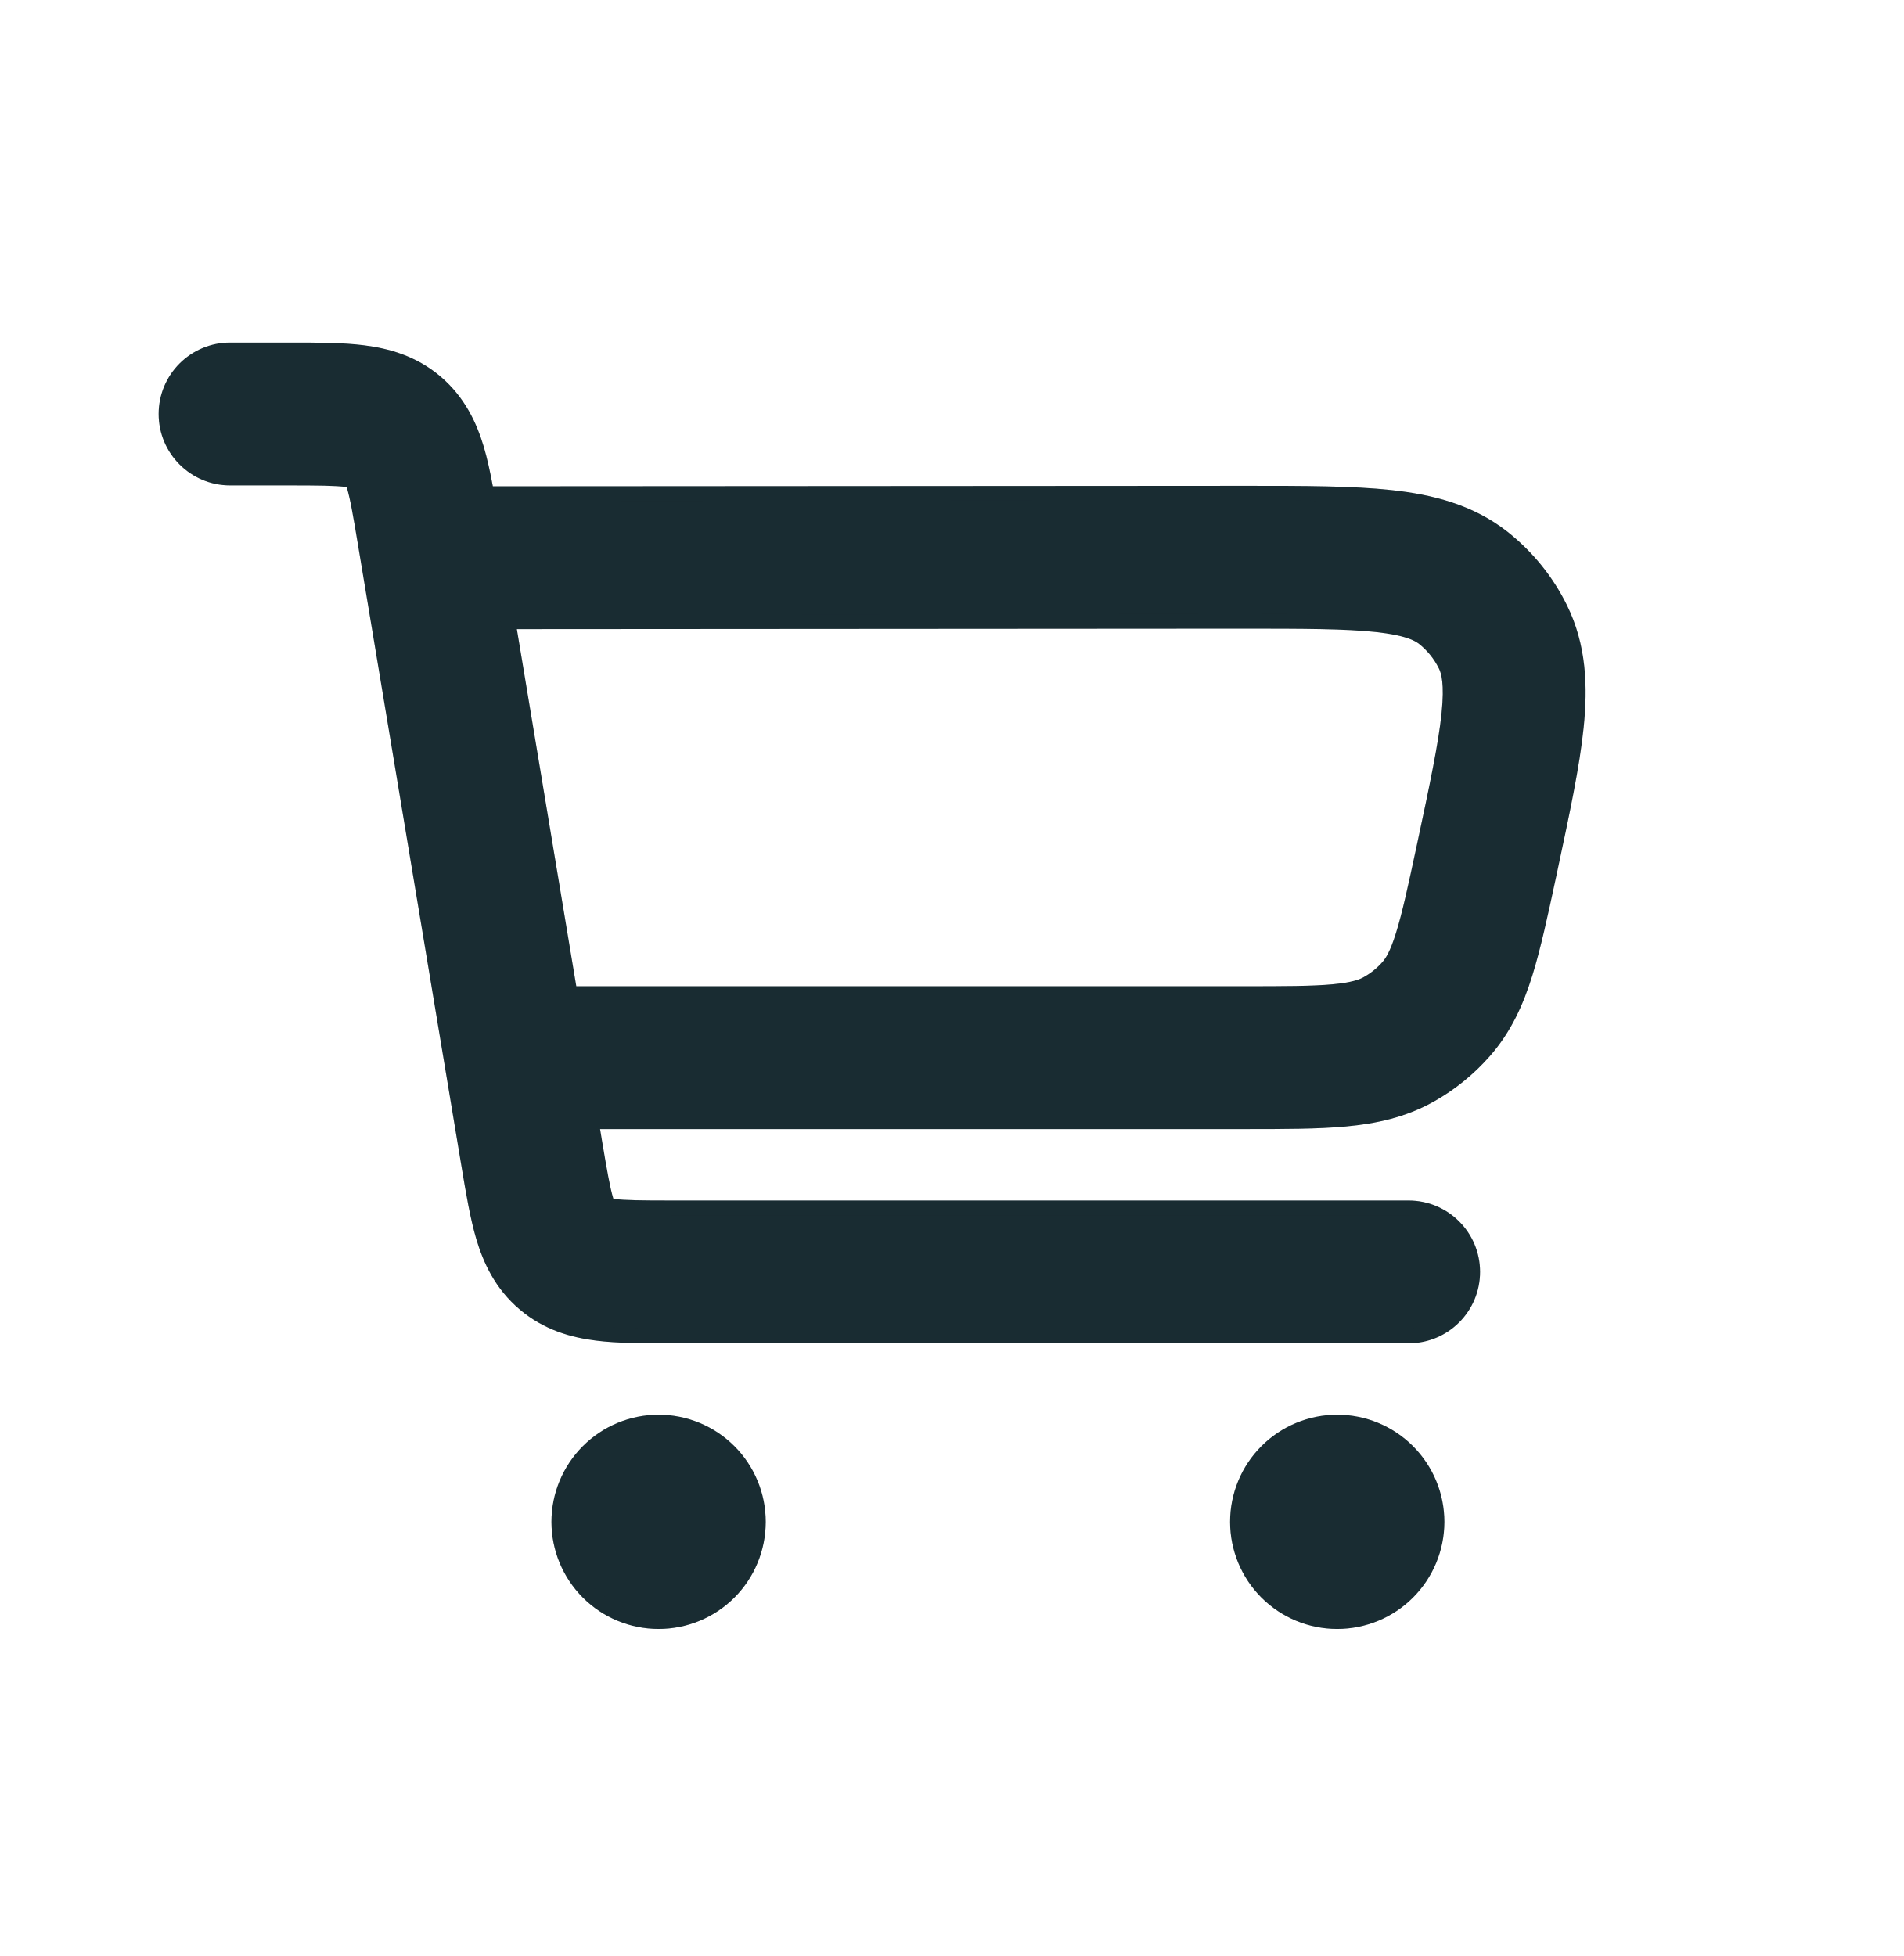
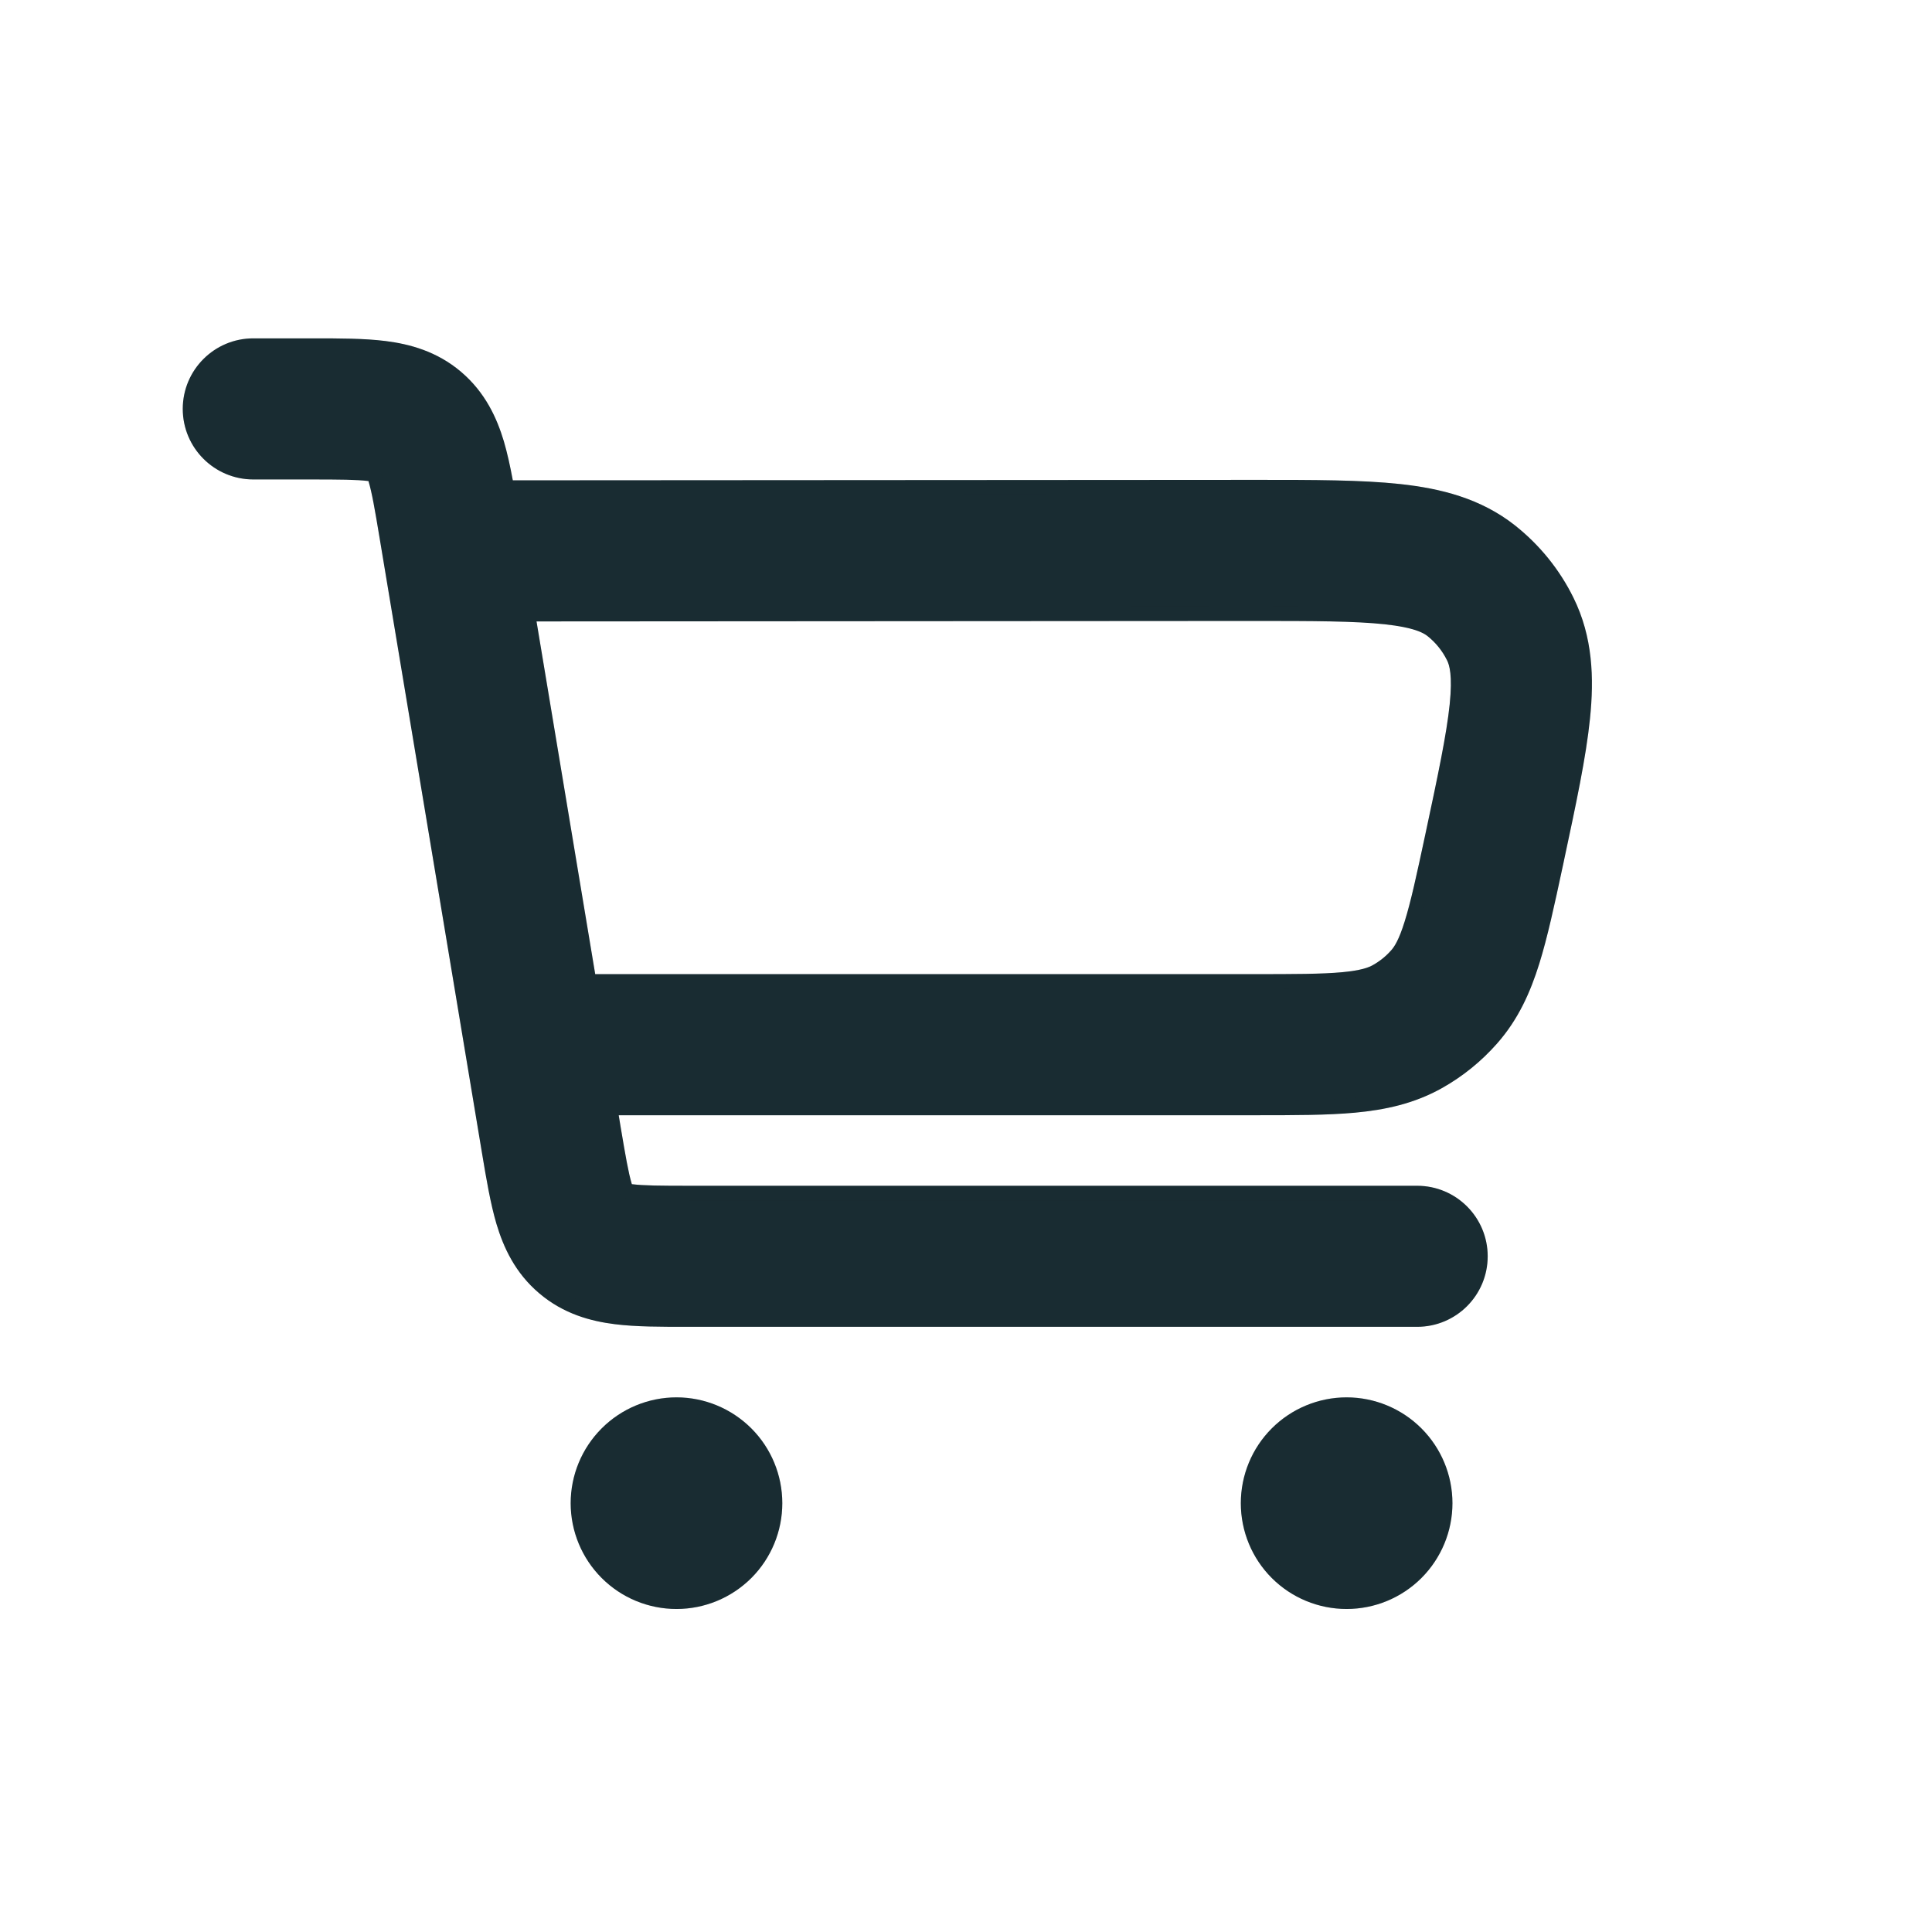
- <svg xmlns="http://www.w3.org/2000/svg" viewBox="0 0 36 37" fill="#192C32">
+ <svg xmlns="http://www.w3.org/2000/svg" width="36px" height="36px" viewBox="0 0 36 37" fill="#192C32">
  <mask id="path-1-inside-1_1977_7568">
    <path fill-rule="evenodd" clip-rule="evenodd" d="M8.329 7.12C7.865 6.727 7.345 6.589 6.883 6.531C6.478 6.48 5.994 6.48 5.504 6.48L5.438 6.48H4.351C3.605 6.48 3 7.085 3 7.831C3 8.577 3.605 9.182 4.351 9.182H5.438C6.02 9.182 6.331 9.185 6.549 9.212L6.557 9.213L6.559 9.222C6.622 9.432 6.676 9.738 6.771 10.311L8.721 22.024L8.733 22.096L8.733 22.096C8.813 22.577 8.893 23.051 9.008 23.44C9.141 23.885 9.363 24.377 9.829 24.77C10.293 25.164 10.813 25.302 11.275 25.36C11.68 25.411 12.164 25.41 12.654 25.41H12.654L12.72 25.41H26.64C27.387 25.41 27.991 24.806 27.991 24.059C27.991 23.314 27.387 22.709 26.64 22.709H12.72C12.138 22.709 11.827 22.706 11.609 22.679L11.601 22.678L11.598 22.669C11.535 22.459 11.482 22.152 11.385 21.577L11.349 21.358L23.546 21.358H23.546C24.28 21.358 24.92 21.358 25.451 21.309C26.019 21.256 26.577 21.14 27.114 20.839C27.512 20.616 27.869 20.327 28.171 19.984C28.579 19.522 28.809 19 28.979 18.456C29.137 17.949 29.271 17.326 29.424 16.612L29.438 16.548L29.456 16.462L29.456 16.461C29.682 15.403 29.875 14.503 29.95 13.764C30.03 12.988 30.005 12.198 29.633 11.446C29.368 10.908 28.986 10.436 28.515 10.063L28.514 10.062C27.856 9.543 27.089 9.354 26.314 9.27C25.576 9.19 24.655 9.19 23.573 9.19L9.321 9.199C9.271 8.931 9.216 8.677 9.149 8.45C9.016 8.006 8.794 7.516 8.331 7.122L8.329 7.12ZM10.899 18.656L9.775 11.901L23.486 11.892C24.669 11.892 25.445 11.894 26.022 11.956C26.581 12.017 26.759 12.119 26.839 12.182C26.995 12.306 27.122 12.463 27.211 12.643L27.212 12.644C27.257 12.735 27.32 12.929 27.263 13.489C27.203 14.066 27.043 14.826 26.796 15.982C26.627 16.772 26.518 17.274 26.4 17.65C26.29 18.004 26.204 18.13 26.144 18.198C26.044 18.312 25.924 18.409 25.791 18.483C25.712 18.528 25.571 18.584 25.203 18.619C24.811 18.655 24.297 18.656 23.489 18.656H10.899ZM26.722 30.221C27.102 29.841 27.316 29.325 27.316 28.788C27.316 28.25 27.102 27.735 26.722 27.355C26.342 26.975 25.826 26.761 25.289 26.761C24.752 26.761 24.236 26.975 23.856 27.355C23.476 27.735 23.263 28.25 23.263 28.788C23.263 29.325 23.476 29.841 23.856 30.221C24.236 30.601 24.752 30.814 25.289 30.814C25.826 30.814 26.342 30.601 26.722 30.221ZM13.889 30.221C14.269 29.841 14.482 29.325 14.482 28.788C14.482 28.25 14.269 27.735 13.889 27.355C13.508 26.975 12.993 26.761 12.456 26.761C11.918 26.761 11.403 26.975 11.023 27.355C10.643 27.735 10.429 28.25 10.429 28.788C10.429 29.325 10.643 29.841 11.023 30.221C11.403 30.601 11.918 30.814 12.456 30.814C12.993 30.814 13.508 30.601 13.889 30.221Z" />
  </mask>
  <path fill-rule="evenodd" clip-rule="evenodd" d="M8.329 7.12C7.865 6.727 7.345 6.589 6.883 6.531C6.478 6.48 5.994 6.48 5.504 6.48L5.438 6.48H4.351C3.605 6.48 3 7.085 3 7.831C3 8.577 3.605 9.182 4.351 9.182H5.438C6.02 9.182 6.331 9.185 6.549 9.212L6.557 9.213L6.559 9.222C6.622 9.432 6.676 9.738 6.771 10.311L8.721 22.024L8.733 22.096L8.733 22.096C8.813 22.577 8.893 23.051 9.008 23.44C9.141 23.885 9.363 24.377 9.829 24.77C10.293 25.164 10.813 25.302 11.275 25.36C11.68 25.411 12.164 25.41 12.654 25.41H12.654L12.72 25.41H26.64C27.387 25.41 27.991 24.806 27.991 24.059C27.991 23.314 27.387 22.709 26.64 22.709H12.72C12.138 22.709 11.827 22.706 11.609 22.679L11.601 22.678L11.598 22.669C11.535 22.459 11.482 22.152 11.385 21.577L11.349 21.358L23.546 21.358H23.546C24.28 21.358 24.92 21.358 25.451 21.309C26.019 21.256 26.577 21.14 27.114 20.839C27.512 20.616 27.869 20.327 28.171 19.984C28.579 19.522 28.809 19 28.979 18.456C29.137 17.949 29.271 17.326 29.424 16.612L29.438 16.548L29.456 16.462L29.456 16.461C29.682 15.403 29.875 14.503 29.95 13.764C30.03 12.988 30.005 12.198 29.633 11.446C29.368 10.908 28.986 10.436 28.515 10.063L28.514 10.062C27.856 9.543 27.089 9.354 26.314 9.27C25.576 9.19 24.655 9.19 23.573 9.19L9.321 9.199C9.271 8.931 9.216 8.677 9.149 8.45C9.016 8.006 8.794 7.516 8.331 7.122L8.329 7.12ZM10.899 18.656L9.775 11.901L23.486 11.892C24.669 11.892 25.445 11.894 26.022 11.956C26.581 12.017 26.759 12.119 26.839 12.182C26.995 12.306 27.122 12.463 27.211 12.643L27.212 12.644C27.257 12.735 27.32 12.929 27.263 13.489C27.203 14.066 27.043 14.826 26.796 15.982C26.627 16.772 26.518 17.274 26.4 17.65C26.29 18.004 26.204 18.13 26.144 18.198C26.044 18.312 25.924 18.409 25.791 18.483C25.712 18.528 25.571 18.584 25.203 18.619C24.811 18.655 24.297 18.656 23.489 18.656H10.899ZM26.722 30.221C27.102 29.841 27.316 29.325 27.316 28.788C27.316 28.25 27.102 27.735 26.722 27.355C26.342 26.975 25.826 26.761 25.289 26.761C24.752 26.761 24.236 26.975 23.856 27.355C23.476 27.735 23.263 28.25 23.263 28.788C23.263 29.325 23.476 29.841 23.856 30.221C24.236 30.601 24.752 30.814 25.289 30.814C25.826 30.814 26.342 30.601 26.722 30.221ZM13.889 30.221C14.269 29.841 14.482 29.325 14.482 28.788C14.482 28.25 14.269 27.735 13.889 27.355C13.508 26.975 12.993 26.761 12.456 26.761C11.918 26.761 11.403 26.975 11.023 27.355C10.643 27.735 10.429 28.25 10.429 28.788C10.429 29.325 10.643 29.841 11.023 30.221C11.403 30.601 11.918 30.814 12.456 30.814C12.993 30.814 13.508 30.601 13.889 30.221Z" />
  <path d="M6.883 6.531L6.918 6.257L6.883 6.531ZM8.329 7.12L8.508 6.91L8.508 6.91L8.329 7.12ZM5.504 6.48L5.504 6.757L5.504 6.757L5.504 6.48ZM5.438 6.48V6.757H5.438L5.438 6.48ZM6.549 9.212L6.583 8.938L6.583 8.938L6.549 9.212ZM6.557 9.213L6.821 9.133L6.77 8.962L6.592 8.939L6.557 9.213ZM6.559 9.222L6.824 9.143L6.824 9.142L6.559 9.222ZM6.771 10.311L7.043 10.265L7.043 10.265L6.771 10.311ZM8.721 22.024L8.448 22.07L8.448 22.07L8.721 22.024ZM8.733 22.096L9.007 22.062L9.005 22.051L8.733 22.096ZM8.733 22.096L8.459 22.131L8.46 22.142L8.733 22.096ZM9.008 23.44L9.273 23.361H9.273L9.008 23.44ZM9.829 24.77L9.65 24.981L9.829 24.77ZM11.275 25.36L11.24 25.634H11.24L11.275 25.36ZM12.654 25.41V25.134H12.654L12.654 25.41ZM12.654 25.41V25.686H12.654L12.654 25.41ZM12.72 25.41V25.134H12.72L12.72 25.41ZM11.609 22.679L11.574 22.953L11.575 22.953L11.609 22.679ZM11.601 22.678L11.336 22.757L11.388 22.929L11.566 22.952L11.601 22.678ZM11.598 22.669L11.333 22.748L11.334 22.749L11.598 22.669ZM11.385 21.577L11.113 21.623L11.113 21.623L11.385 21.577ZM11.349 21.358V21.082H11.023L11.076 21.403L11.349 21.358ZM23.546 21.358V21.634V21.358ZM23.546 21.358L23.546 21.082H23.546V21.358ZM25.451 21.309L25.477 21.584L25.451 21.309ZM27.114 20.839L26.979 20.599L26.979 20.599L27.114 20.839ZM28.171 19.984L27.964 19.802L27.964 19.802L28.171 19.984ZM28.979 18.456L29.242 18.539L29.242 18.539L28.979 18.456ZM29.424 16.612L29.154 16.555L29.154 16.555L29.424 16.612ZM29.438 16.548L29.708 16.606L29.708 16.606L29.438 16.548ZM29.456 16.462L29.188 16.398L29.186 16.404L29.456 16.462ZM29.456 16.461L29.725 16.525L29.726 16.519L29.456 16.461ZM29.95 13.764L29.676 13.736V13.736L29.95 13.764ZM29.633 11.446L29.386 11.568L29.386 11.569L29.633 11.446ZM28.515 10.063L28.687 9.847L28.686 9.846L28.515 10.063ZM28.514 10.062L28.685 9.845L28.685 9.845L28.514 10.062ZM26.314 9.27L26.284 9.545L26.314 9.27ZM23.573 9.19L23.573 8.914H23.572L23.573 9.19ZM9.321 9.199L9.05 9.25L9.092 9.475L9.321 9.475L9.321 9.199ZM9.149 8.45L9.413 8.371V8.371L9.149 8.45ZM8.331 7.122L8.51 6.912L8.509 6.911L8.331 7.122ZM9.775 11.901L9.774 11.625L9.449 11.625L9.502 11.946L9.775 11.901ZM10.899 18.656L10.627 18.701L10.665 18.932H10.899V18.656ZM23.486 11.892V11.616L23.486 11.616L23.486 11.892ZM26.022 11.956L25.992 12.231L26.022 11.956ZM26.839 12.182L27.011 11.966L27.01 11.965L26.839 12.182ZM27.211 12.643L26.963 12.765L26.963 12.765L27.211 12.643ZM27.212 12.644L26.964 12.767L26.964 12.767L27.212 12.644ZM27.263 13.489L26.988 13.461L27.263 13.489ZM26.796 15.982L27.066 16.04L27.066 16.039L26.796 15.982ZM26.4 17.65L26.664 17.733L26.664 17.733L26.4 17.65ZM26.144 18.198L25.937 18.015L25.937 18.015L26.144 18.198ZM25.791 18.483L25.656 18.242L25.656 18.242L25.791 18.483ZM25.203 18.619L25.228 18.893H25.228L25.203 18.619ZM13.889 30.221L13.693 30.025H13.693L13.889 30.221ZM13.889 27.355L13.693 27.55H13.693L13.889 27.355ZM11.023 27.355L11.218 27.55H11.218L11.023 27.355ZM11.023 30.221L11.218 30.025H11.218L11.023 30.221ZM6.849 6.805C7.282 6.859 7.743 6.986 8.151 7.331L8.508 6.91C7.987 6.469 7.407 6.318 6.918 6.257L6.849 6.805ZM5.504 6.757C5.999 6.756 6.464 6.757 6.849 6.805L6.918 6.257C6.491 6.204 5.989 6.204 5.504 6.204L5.504 6.757ZM5.438 6.757L5.504 6.757L5.504 6.204L5.438 6.204L5.438 6.757ZM4.351 6.757H5.438V6.204H4.351V6.757ZM3.276 7.831C3.276 7.238 3.757 6.757 4.351 6.757V6.204C3.452 6.204 2.724 6.933 2.724 7.831H3.276ZM4.351 8.906C3.757 8.906 3.276 8.425 3.276 7.831H2.724C2.724 8.73 3.452 9.458 4.351 9.458V8.906ZM5.438 8.906H4.351V9.458H5.438V8.906ZM6.583 8.938C6.344 8.908 6.012 8.906 5.438 8.906V9.458C6.028 9.458 6.318 9.461 6.514 9.486L6.583 8.938ZM6.592 8.939L6.583 8.938L6.514 9.486L6.522 9.487L6.592 8.939ZM6.824 9.142L6.821 9.133L6.292 9.292L6.295 9.301L6.824 9.142ZM7.043 10.265C6.949 9.7 6.893 9.373 6.824 9.143L6.295 9.3C6.351 9.49 6.402 9.776 6.499 10.356L7.043 10.265ZM8.993 21.979L7.043 10.265L6.499 10.356L8.448 22.07L8.993 21.979ZM9.005 22.051L8.993 21.979L8.448 22.07L8.46 22.142L9.005 22.051ZM9.007 22.062L9.007 22.062L8.459 22.131L8.459 22.131L9.007 22.062ZM9.273 23.361C9.163 22.992 9.086 22.536 9.005 22.051L8.46 22.142C8.54 22.617 8.622 23.11 8.744 23.519L9.273 23.361ZM10.007 24.56C9.598 24.214 9.397 23.779 9.273 23.361L8.744 23.519C8.885 23.992 9.128 24.539 9.65 24.981L10.007 24.56ZM11.309 25.086C10.876 25.032 10.415 24.905 10.007 24.56L9.65 24.981C10.171 25.422 10.751 25.573 11.24 25.634L11.309 25.086ZM12.654 25.134C12.159 25.134 11.694 25.134 11.309 25.086L11.24 25.634C11.666 25.687 12.169 25.687 12.654 25.686L12.654 25.134ZM12.654 25.134H12.654V25.686H12.654V25.134ZM12.72 25.134L12.654 25.134L12.654 25.686L12.72 25.686L12.72 25.134ZM26.64 25.134H12.72V25.686H26.64V25.134ZM27.715 24.059C27.715 24.653 27.234 25.134 26.64 25.134V25.686C27.539 25.686 28.267 24.958 28.267 24.059H27.715ZM26.64 22.985C27.234 22.985 27.715 23.466 27.715 24.059H28.267C28.267 23.161 27.539 22.433 26.64 22.433V22.985ZM12.72 22.985H26.64V22.433H12.72V22.985ZM11.575 22.953C11.814 22.983 12.146 22.985 12.72 22.985V22.433C12.13 22.433 11.84 22.43 11.644 22.405L11.575 22.953ZM11.566 22.952L11.574 22.953L11.644 22.405L11.636 22.404L11.566 22.952ZM11.334 22.749L11.336 22.757L11.865 22.598L11.862 22.59L11.334 22.749ZM11.113 21.623C11.208 22.189 11.265 22.517 11.333 22.748L11.863 22.591C11.806 22.4 11.755 22.114 11.658 21.532L11.113 21.623ZM11.076 21.403L11.113 21.623L11.658 21.532L11.621 21.312L11.076 21.403ZM23.546 21.082L11.349 21.082V21.634L23.546 21.634V21.082ZM23.546 21.082H23.546V21.634H23.546V21.082ZM25.426 21.034C24.91 21.081 24.284 21.082 23.546 21.082L23.546 21.634C24.276 21.634 24.93 21.634 25.477 21.584L25.426 21.034ZM26.979 20.599C26.489 20.873 25.973 20.983 25.426 21.034L25.477 21.584C26.065 21.529 26.666 21.407 27.249 21.08L26.979 20.599ZM27.964 19.802C27.683 20.121 27.35 20.39 26.979 20.599L27.249 21.08C27.674 20.841 28.056 20.532 28.378 20.167L27.964 19.802ZM28.715 18.374C28.552 18.898 28.336 19.38 27.964 19.802L28.378 20.167C28.821 19.665 29.066 19.102 29.242 18.539L28.715 18.374ZM29.154 16.555C29 17.272 28.869 17.882 28.715 18.374L29.242 18.539C29.405 18.017 29.542 17.38 29.694 16.67L29.154 16.555ZM29.168 16.49L29.154 16.555L29.694 16.67L29.708 16.606L29.168 16.49ZM29.186 16.404L29.168 16.491L29.708 16.606L29.726 16.519L29.186 16.404ZM29.188 16.398L29.188 16.398L29.725 16.525L29.725 16.525L29.188 16.398ZM29.676 13.736C29.602 14.456 29.414 15.34 29.186 16.404L29.726 16.519C29.951 15.466 30.148 14.549 30.225 13.792L29.676 13.736ZM29.386 11.569C29.724 12.253 29.753 12.982 29.676 13.736L30.225 13.792C30.307 12.993 30.286 12.143 29.881 11.324L29.386 11.569ZM28.344 10.28C28.782 10.627 29.138 11.067 29.386 11.568L29.881 11.324C29.597 10.749 29.189 10.245 28.687 9.847L28.344 10.28ZM28.343 10.278L28.344 10.28L28.686 9.846L28.685 9.845L28.343 10.278ZM26.284 9.545C27.038 9.627 27.744 9.806 28.343 10.278L28.685 9.845C27.968 9.279 27.141 9.082 26.343 8.996L26.284 9.545ZM23.573 9.466C24.66 9.466 25.564 9.467 26.284 9.545L26.343 8.996C25.587 8.914 24.649 8.914 23.573 8.914L23.573 9.466ZM9.321 9.475L23.573 9.466L23.572 8.914L9.321 8.923L9.321 9.475ZM8.884 8.529C8.948 8.742 9 8.985 9.05 9.25L9.592 9.149C9.542 8.877 9.485 8.611 9.413 8.371L8.884 8.529ZM8.152 7.332C8.56 7.678 8.76 8.112 8.884 8.529L9.413 8.371C9.273 7.899 9.029 7.353 8.51 6.912L8.152 7.332ZM8.151 7.331L8.153 7.333L8.509 6.911L8.508 6.91L8.151 7.331ZM9.502 11.946L10.627 18.701L11.171 18.611L10.047 11.855L9.502 11.946ZM23.486 11.616L9.774 11.625L9.775 12.177L23.487 12.168L23.486 11.616ZM26.052 11.682C25.456 11.617 24.662 11.616 23.486 11.616V12.168C24.675 12.168 25.433 12.17 25.992 12.231L26.052 11.682ZM27.01 11.965C26.871 11.856 26.633 11.745 26.052 11.682L25.992 12.231C26.529 12.289 26.647 12.382 26.668 12.399L27.01 11.965ZM27.458 12.52C27.352 12.305 27.199 12.115 27.011 11.966L26.668 12.398C26.792 12.497 26.893 12.622 26.963 12.765L27.458 12.52ZM27.459 12.522L27.458 12.52L26.963 12.765L26.964 12.767L27.459 12.522ZM27.537 13.517C27.597 12.935 27.538 12.68 27.459 12.522L26.964 12.767C26.976 12.79 27.043 12.923 26.988 13.461L27.537 13.517ZM27.066 16.039C27.312 14.89 27.476 14.113 27.537 13.517L26.988 13.461C26.931 14.02 26.774 14.761 26.526 15.924L27.066 16.039ZM26.664 17.733C26.786 17.342 26.898 16.824 27.066 16.04L26.526 15.924C26.356 16.719 26.25 17.207 26.137 17.568L26.664 17.733ZM26.351 18.381C26.446 18.273 26.547 18.106 26.664 17.733L26.137 17.568C26.032 17.902 25.962 17.988 25.937 18.015L26.351 18.381ZM25.927 18.724C26.086 18.634 26.23 18.518 26.351 18.38L25.937 18.015C25.857 18.106 25.762 18.183 25.656 18.242L25.927 18.724ZM25.228 18.893C25.617 18.858 25.8 18.795 25.927 18.724L25.656 18.242C25.624 18.261 25.525 18.311 25.177 18.344L25.228 18.893ZM23.489 18.932C24.291 18.932 24.821 18.931 25.228 18.893L25.177 18.344C24.801 18.378 24.302 18.38 23.489 18.38V18.932ZM10.899 18.932H23.489V18.38H10.899V18.932ZM27.039 28.788C27.039 29.252 26.855 29.697 26.527 30.025L26.917 30.416C27.349 29.984 27.591 29.398 27.591 28.788H27.039ZM26.527 27.55C26.855 27.878 27.039 28.323 27.039 28.788H27.591C27.591 28.177 27.349 27.591 26.917 27.16L26.527 27.55ZM25.289 27.038C25.753 27.038 26.198 27.222 26.527 27.55L26.917 27.16C26.485 26.728 25.9 26.485 25.289 26.485V27.038ZM24.052 27.55C24.38 27.222 24.825 27.038 25.289 27.038V26.485C24.678 26.485 24.093 26.728 23.661 27.16L24.052 27.55ZM23.539 28.788C23.539 28.323 23.723 27.878 24.052 27.55L23.661 27.16C23.229 27.591 22.987 28.177 22.987 28.788H23.539ZM24.052 30.025C23.723 29.697 23.539 29.252 23.539 28.788H22.987C22.987 29.398 23.229 29.984 23.661 30.416L24.052 30.025ZM25.289 30.538C24.825 30.538 24.38 30.354 24.052 30.025L23.661 30.416C24.093 30.848 24.678 31.09 25.289 31.09V30.538ZM26.527 30.025C26.198 30.354 25.753 30.538 25.289 30.538V31.09C25.9 31.09 26.485 30.848 26.917 30.416L26.527 30.025ZM14.206 28.788C14.206 29.252 14.022 29.697 13.693 30.025L14.084 30.416C14.515 29.984 14.758 29.398 14.758 28.788H14.206ZM13.693 27.55C14.022 27.878 14.206 28.323 14.206 28.788H14.758C14.758 28.177 14.515 27.591 14.084 27.16L13.693 27.55ZM12.456 27.038C12.92 27.038 13.365 27.222 13.693 27.55L14.084 27.16C13.652 26.728 13.066 26.485 12.456 26.485V27.038ZM11.218 27.55C11.546 27.222 11.992 27.038 12.456 27.038V26.485C11.845 26.485 11.259 26.728 10.828 27.16L11.218 27.55ZM10.705 28.788C10.705 28.323 10.89 27.878 11.218 27.55L10.828 27.16C10.396 27.591 10.153 28.177 10.153 28.788H10.705ZM11.218 30.025C10.89 29.697 10.705 29.252 10.705 28.788H10.153C10.153 29.398 10.396 29.984 10.828 30.416L11.218 30.025ZM12.456 30.538C11.992 30.538 11.546 30.354 11.218 30.025L10.828 30.416C11.259 30.848 11.845 31.09 12.456 31.09V30.538ZM13.693 30.025C13.365 30.354 12.92 30.538 12.456 30.538V31.09C13.066 31.09 13.652 30.848 14.084 30.416L13.693 30.025Z" mask="url(#path-1-inside-1_1977_7568)" />
</svg>
